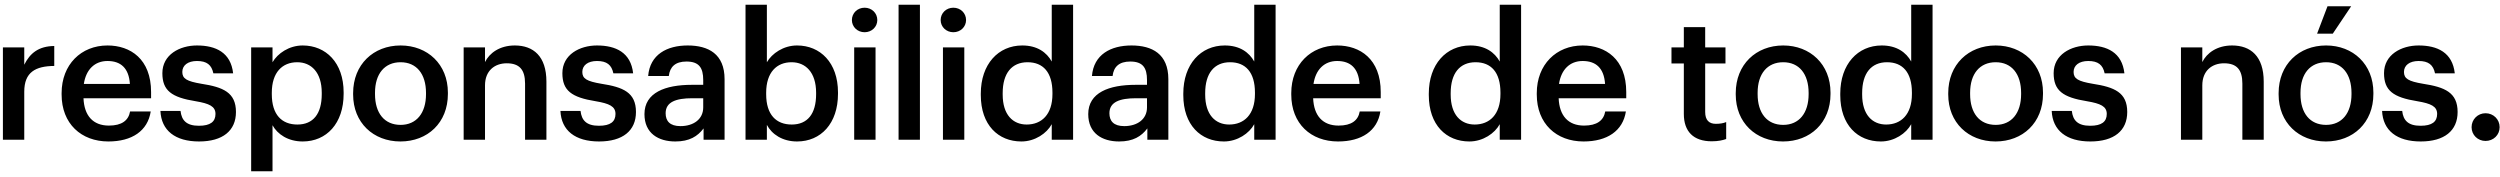
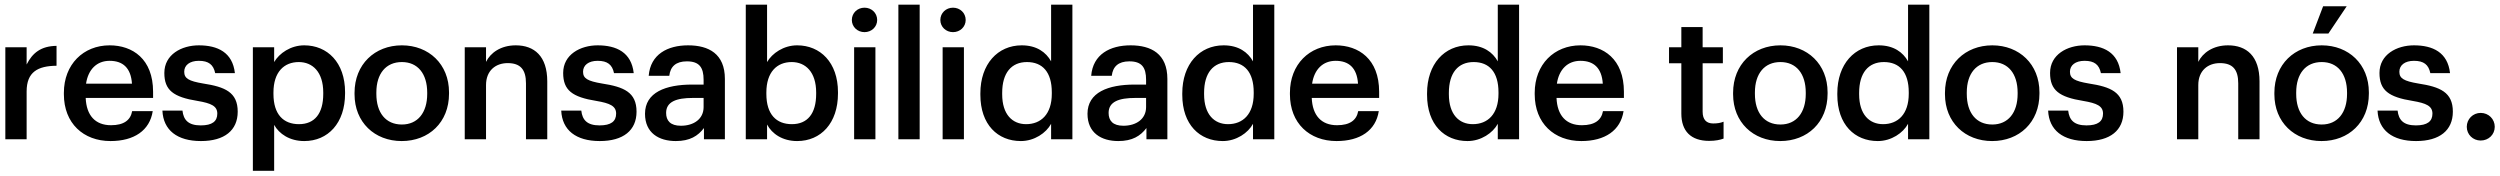
- <svg xmlns="http://www.w3.org/2000/svg" width="340" height="24" viewBox="0 0 340 24" fill="none">
-   <path d="M0.395 19V6.448H3.299V8.8C4.091 7.216 5.267 6.28 7.379 6.256V8.968C4.835 8.992 3.299 9.808 3.299 12.472V19H0.395ZM14.739 19.24C11.043 19.24 8.379 16.816 8.379 12.856V12.664C8.379 8.776 11.043 6.184 14.619 6.184C17.739 6.184 20.547 8.032 20.547 12.52V13.36H11.355C11.451 15.736 12.651 17.08 14.811 17.08C16.563 17.08 17.475 16.384 17.691 15.16H20.499C20.091 17.8 17.955 19.24 14.739 19.24ZM11.403 11.416H17.667C17.523 9.256 16.419 8.296 14.619 8.296C12.867 8.296 11.691 9.472 11.403 11.416ZM27.074 19.24C23.834 19.24 21.938 17.752 21.818 15.088H24.554C24.698 16.36 25.346 17.104 27.05 17.104C28.61 17.104 29.306 16.552 29.306 15.496C29.306 14.464 28.466 14.08 26.618 13.768C23.306 13.24 22.082 12.304 22.082 9.952C22.082 7.432 24.434 6.184 26.786 6.184C29.354 6.184 31.394 7.144 31.706 9.976H29.018C28.778 8.824 28.13 8.296 26.786 8.296C25.538 8.296 24.794 8.896 24.794 9.784C24.794 10.696 25.394 11.056 27.386 11.392C30.338 11.848 32.09 12.568 32.09 15.232C32.09 17.776 30.29 19.24 27.074 19.24ZM34.158 23.296V6.448H37.062V8.464C37.758 7.264 39.318 6.184 41.166 6.184C44.31 6.184 46.734 8.512 46.734 12.568V12.76C46.734 16.792 44.406 19.24 41.166 19.24C39.174 19.24 37.734 18.256 37.062 17.032V23.296H34.158ZM40.446 16.936C42.582 16.936 43.758 15.496 43.758 12.808V12.616C43.758 9.832 42.318 8.464 40.422 8.464C38.406 8.464 36.966 9.832 36.966 12.616V12.808C36.966 15.616 38.334 16.936 40.446 16.936ZM54.481 16.984C56.641 16.984 57.937 15.376 57.937 12.808V12.64C57.937 10.048 56.641 8.464 54.481 8.464C52.321 8.464 51.001 10.024 51.001 12.616V12.808C51.001 15.376 52.273 16.984 54.481 16.984ZM54.457 19.24C50.761 19.24 48.025 16.672 48.025 12.856V12.664C48.025 8.776 50.785 6.184 54.481 6.184C58.153 6.184 60.913 8.752 60.913 12.592V12.784C60.913 16.696 58.153 19.24 54.457 19.24ZM63.057 19V6.448H65.961V8.44C66.561 7.216 67.953 6.184 70.017 6.184C72.537 6.184 74.313 7.648 74.313 11.104V19H71.409V11.368C71.409 9.472 70.641 8.608 68.913 8.608C67.281 8.608 65.961 9.616 65.961 11.608V19H63.057ZM81.475 19.24C78.235 19.24 76.339 17.752 76.219 15.088H78.955C79.099 16.36 79.747 17.104 81.451 17.104C83.011 17.104 83.707 16.552 83.707 15.496C83.707 14.464 82.867 14.08 81.019 13.768C77.707 13.24 76.483 12.304 76.483 9.952C76.483 7.432 78.835 6.184 81.187 6.184C83.755 6.184 85.795 7.144 86.107 9.976H83.419C83.179 8.824 82.531 8.296 81.187 8.296C79.939 8.296 79.195 8.896 79.195 9.784C79.195 10.696 79.795 11.056 81.787 11.392C84.739 11.848 86.491 12.568 86.491 15.232C86.491 17.776 84.691 19.24 81.475 19.24ZM91.846 19.24C89.542 19.24 87.646 18.136 87.646 15.52C87.646 12.592 90.478 11.536 94.078 11.536H95.638V10.888C95.638 9.208 95.062 8.368 93.358 8.368C91.846 8.368 91.102 9.088 90.958 10.336H88.15C88.39 7.408 90.718 6.184 93.526 6.184C96.334 6.184 98.542 7.336 98.542 10.768V19H95.686V17.464C94.87 18.544 93.766 19.24 91.846 19.24ZM92.542 17.152C94.318 17.152 95.638 16.216 95.638 14.608V13.36H94.15C91.942 13.36 90.526 13.864 90.526 15.4C90.526 16.456 91.102 17.152 92.542 17.152ZM108.399 19.24C106.407 19.24 104.967 18.256 104.295 16.984V19H101.391V0.64H104.295V8.464C104.991 7.264 106.551 6.184 108.399 6.184C111.543 6.184 113.967 8.512 113.967 12.568V12.76C113.967 16.792 111.639 19.24 108.399 19.24ZM107.679 16.936C109.815 16.936 110.991 15.496 110.991 12.808V12.616C110.991 9.832 109.551 8.464 107.655 8.464C105.639 8.464 104.199 9.832 104.199 12.616V12.808C104.199 15.616 105.567 16.936 107.679 16.936ZM116.17 19V6.448H119.074V19H116.17ZM117.586 4.384C116.626 4.384 115.858 3.664 115.858 2.728C115.858 1.768 116.626 1.048 117.586 1.048C118.546 1.048 119.314 1.768 119.314 2.728C119.314 3.664 118.546 4.384 117.586 4.384ZM122.206 19V0.64H125.11V19H122.206ZM128.241 19V6.448H131.145V19H128.241ZM129.657 4.384C128.697 4.384 127.929 3.664 127.929 2.728C127.929 1.768 128.697 1.048 129.657 1.048C130.617 1.048 131.385 1.768 131.385 2.728C131.385 3.664 130.617 4.384 129.657 4.384ZM138.909 19.24C135.765 19.24 133.389 17.008 133.389 12.928V12.736C133.389 8.728 135.765 6.184 139.029 6.184C141.069 6.184 142.341 7.12 143.037 8.368V0.64H145.941V19H143.037V16.888C142.365 18.136 140.757 19.24 138.909 19.24ZM139.629 16.936C141.645 16.936 143.133 15.592 143.133 12.784V12.592C143.133 9.832 141.861 8.464 139.749 8.464C137.613 8.464 136.365 9.952 136.365 12.664V12.856C136.365 15.616 137.757 16.936 139.629 16.936ZM152.2 19.24C149.896 19.24 148 18.136 148 15.52C148 12.592 150.832 11.536 154.432 11.536H155.992V10.888C155.992 9.208 155.416 8.368 153.712 8.368C152.2 8.368 151.456 9.088 151.312 10.336H148.504C148.744 7.408 151.072 6.184 153.88 6.184C156.688 6.184 158.896 7.336 158.896 10.768V19H156.04V17.464C155.224 18.544 154.12 19.24 152.2 19.24ZM152.896 17.152C154.672 17.152 155.992 16.216 155.992 14.608V13.36H154.504C152.296 13.36 150.88 13.864 150.88 15.4C150.88 16.456 151.456 17.152 152.896 17.152ZM166.449 19.24C163.305 19.24 160.929 17.008 160.929 12.928V12.736C160.929 8.728 163.305 6.184 166.569 6.184C168.609 6.184 169.881 7.12 170.577 8.368V0.64H173.481V19H170.577V16.888C169.905 18.136 168.297 19.24 166.449 19.24ZM167.169 16.936C169.185 16.936 170.673 15.592 170.673 12.784V12.592C170.673 9.832 169.401 8.464 167.289 8.464C165.153 8.464 163.905 9.952 163.905 12.664V12.856C163.905 15.616 165.297 16.936 167.169 16.936ZM181.972 19.24C178.276 19.24 175.612 16.816 175.612 12.856V12.664C175.612 8.776 178.276 6.184 181.852 6.184C184.972 6.184 187.78 8.032 187.78 12.52V13.36H178.588C178.684 15.736 179.884 17.08 182.044 17.08C183.796 17.08 184.708 16.384 184.924 15.16H187.732C187.324 17.8 185.188 19.24 181.972 19.24ZM178.636 11.416H184.9C184.756 9.256 183.652 8.296 181.852 8.296C180.1 8.296 178.924 9.472 178.636 11.416ZM199.837 19.24C196.693 19.24 194.317 17.008 194.317 12.928V12.736C194.317 8.728 196.693 6.184 199.957 6.184C201.997 6.184 203.269 7.12 203.965 8.368V0.64H206.869V19H203.965V16.888C203.293 18.136 201.685 19.24 199.837 19.24ZM200.557 16.936C202.573 16.936 204.061 15.592 204.061 12.784V12.592C204.061 9.832 202.789 8.464 200.677 8.464C198.541 8.464 197.293 9.952 197.293 12.664V12.856C197.293 15.616 198.685 16.936 200.557 16.936ZM215.361 19.24C211.665 19.24 209.001 16.816 209.001 12.856V12.664C209.001 8.776 211.665 6.184 215.241 6.184C218.361 6.184 221.169 8.032 221.169 12.52V13.36H211.977C212.073 15.736 213.273 17.08 215.433 17.08C217.185 17.08 218.097 16.384 218.313 15.16H221.121C220.713 17.8 218.577 19.24 215.361 19.24ZM212.025 11.416H218.289C218.145 9.256 217.041 8.296 215.241 8.296C213.489 8.296 212.313 9.472 212.025 11.416ZM232.793 19.216C230.297 19.216 229.001 17.872 229.001 15.496V8.632H227.321V6.448H229.001V3.688H231.905V6.448H234.665V8.632H231.905V15.232C231.905 16.336 232.433 16.84 233.345 16.84C233.921 16.84 234.353 16.768 234.761 16.6V18.904C234.305 19.072 233.681 19.216 232.793 19.216ZM242.517 16.984C244.677 16.984 245.973 15.376 245.973 12.808V12.64C245.973 10.048 244.677 8.464 242.517 8.464C240.357 8.464 239.037 10.024 239.037 12.616V12.808C239.037 15.376 240.309 16.984 242.517 16.984ZM242.493 19.24C238.797 19.24 236.061 16.672 236.061 12.856V12.664C236.061 8.776 238.821 6.184 242.517 6.184C246.189 6.184 248.949 8.752 248.949 12.592V12.784C248.949 16.696 246.189 19.24 242.493 19.24ZM255.796 19.24C252.652 19.24 250.276 17.008 250.276 12.928V12.736C250.276 8.728 252.652 6.184 255.916 6.184C257.956 6.184 259.228 7.12 259.924 8.368V0.64H262.828V19H259.924V16.888C259.252 18.136 257.644 19.24 255.796 19.24ZM256.516 16.936C258.532 16.936 260.02 15.592 260.02 12.784V12.592C260.02 9.832 258.748 8.464 256.636 8.464C254.5 8.464 253.252 9.952 253.252 12.664V12.856C253.252 15.616 254.644 16.936 256.516 16.936ZM271.416 16.984C273.576 16.984 274.872 15.376 274.872 12.808V12.64C274.872 10.048 273.576 8.464 271.416 8.464C269.256 8.464 267.936 10.024 267.936 12.616V12.808C267.936 15.376 269.208 16.984 271.416 16.984ZM271.392 19.24C267.696 19.24 264.96 16.672 264.96 12.856V12.664C264.96 8.776 267.72 6.184 271.416 6.184C275.088 6.184 277.848 8.752 277.848 12.592V12.784C277.848 16.696 275.088 19.24 271.392 19.24ZM284.288 19.24C281.048 19.24 279.152 17.752 279.032 15.088H281.768C281.912 16.36 282.56 17.104 284.264 17.104C285.824 17.104 286.52 16.552 286.52 15.496C286.52 14.464 285.68 14.08 283.832 13.768C280.52 13.24 279.296 12.304 279.296 9.952C279.296 7.432 281.648 6.184 284 6.184C286.568 6.184 288.608 7.144 288.92 9.976H286.232C285.992 8.824 285.344 8.296 284 8.296C282.752 8.296 282.008 8.896 282.008 9.784C282.008 10.696 282.608 11.056 284.6 11.392C287.552 11.848 289.304 12.568 289.304 15.232C289.304 17.776 287.504 19.24 284.288 19.24ZM296.61 19V6.448H299.514V8.44C300.114 7.216 301.506 6.184 303.57 6.184C306.09 6.184 307.866 7.648 307.866 11.104V19H304.962V11.368C304.962 9.472 304.194 8.608 302.466 8.608C300.834 8.608 299.514 9.616 299.514 11.608V19H296.61ZM315.124 4.576L316.54 0.856H319.756L317.26 4.576H315.124ZM316.348 16.984C318.508 16.984 319.804 15.376 319.804 12.808V12.64C319.804 10.048 318.508 8.464 316.348 8.464C314.188 8.464 312.868 10.024 312.868 12.616V12.808C312.868 15.376 314.14 16.984 316.348 16.984ZM316.324 19.24C312.628 19.24 309.892 16.672 309.892 12.856V12.664C309.892 8.776 312.652 6.184 316.348 6.184C320.02 6.184 322.78 8.752 322.78 12.592V12.784C322.78 16.696 320.02 19.24 316.324 19.24ZM329.219 19.24C325.979 19.24 324.083 17.752 323.963 15.088H326.699C326.843 16.36 327.491 17.104 329.195 17.104C330.755 17.104 331.451 16.552 331.451 15.496C331.451 14.464 330.611 14.08 328.763 13.768C325.451 13.24 324.227 12.304 324.227 9.952C324.227 7.432 326.579 6.184 328.931 6.184C331.499 6.184 333.539 7.144 333.851 9.976H331.163C330.923 8.824 330.275 8.296 328.931 8.296C327.683 8.296 326.939 8.896 326.939 9.784C326.939 10.696 327.539 11.056 329.531 11.392C332.483 11.848 334.235 12.568 334.235 15.232C334.235 17.776 332.435 19.24 329.219 19.24ZM338.031 19.168C336.975 19.168 336.135 18.352 336.135 17.296C336.135 16.24 336.975 15.4 338.031 15.4C339.111 15.4 339.951 16.24 339.951 17.296C339.951 18.352 339.111 19.168 338.031 19.168Z" fill="black" />
+ <svg xmlns="http://www.w3.org/2000/svg" width="341" height="24" viewBox="0 0 341 24" fill="none">
+   <path d="M0.728 19V6.448H3.632V8.8C4.424 7.216 5.6 6.28 7.712 6.256V8.968C5.168 8.992 3.632 9.808 3.632 12.472V19H0.728ZM15.073 19.24C11.377 19.24 8.713 16.816 8.713 12.856V12.664C8.713 8.776 11.377 6.184 14.953 6.184C18.073 6.184 20.881 8.032 20.881 12.52V13.36H11.689C11.785 15.736 12.985 17.08 15.145 17.08C16.897 17.08 17.809 16.384 18.025 15.16H20.833C20.425 17.8 18.289 19.24 15.073 19.24ZM11.737 11.416H18.001C17.857 9.256 16.753 8.296 14.953 8.296C13.201 8.296 12.025 9.472 11.737 11.416ZM27.408 19.24C24.168 19.24 22.272 17.752 22.152 15.088H24.888C25.032 16.36 25.68 17.104 27.384 17.104C28.944 17.104 29.64 16.552 29.64 15.496C29.64 14.464 28.8 14.08 26.952 13.768C23.64 13.24 22.416 12.304 22.416 9.952C22.416 7.432 24.768 6.184 27.12 6.184C29.688 6.184 31.728 7.144 32.04 9.976H29.352C29.112 8.824 28.464 8.296 27.12 8.296C25.872 8.296 25.128 8.896 25.128 9.784C25.128 10.696 25.728 11.056 27.72 11.392C30.672 11.848 32.424 12.568 32.424 15.232C32.424 17.776 30.624 19.24 27.408 19.24ZM34.491 23.296V6.448H37.395V8.464C38.091 7.264 39.651 6.184 41.499 6.184C44.643 6.184 47.067 8.512 47.067 12.568V12.76C47.067 16.792 44.739 19.24 41.499 19.24C39.507 19.24 38.067 18.256 37.395 17.032V23.296H34.491ZM40.779 16.936C42.915 16.936 44.091 15.496 44.091 12.808V12.616C44.091 9.832 42.651 8.464 40.755 8.464C38.739 8.464 37.299 9.832 37.299 12.616V12.808C37.299 15.616 38.667 16.936 40.779 16.936ZM54.815 16.984C56.975 16.984 58.271 15.376 58.271 12.808V12.64C58.271 10.048 56.975 8.464 54.815 8.464C52.655 8.464 51.335 10.024 51.335 12.616V12.808C51.335 15.376 52.607 16.984 54.815 16.984ZM54.791 19.24C51.095 19.24 48.359 16.672 48.359 12.856V12.664C48.359 8.776 51.119 6.184 54.815 6.184C58.487 6.184 61.247 8.752 61.247 12.592V12.784C61.247 16.696 58.487 19.24 54.791 19.24ZM63.391 19V6.448H66.294V8.44C66.894 7.216 68.287 6.184 70.35 6.184C72.871 6.184 74.647 7.648 74.647 11.104V19H71.743V11.368C71.743 9.472 70.975 8.608 69.246 8.608C67.615 8.608 66.294 9.616 66.294 11.608V19H63.391ZM81.808 19.24C78.568 19.24 76.672 17.752 76.552 15.088H79.288C79.432 16.36 80.08 17.104 81.784 17.104C83.344 17.104 84.04 16.552 84.04 15.496C84.04 14.464 83.2 14.08 81.352 13.768C78.04 13.24 76.816 12.304 76.816 9.952C76.816 7.432 79.168 6.184 81.52 6.184C84.088 6.184 86.128 7.144 86.44 9.976H83.752C83.512 8.824 82.864 8.296 81.52 8.296C80.272 8.296 79.528 8.896 79.528 9.784C79.528 10.696 80.128 11.056 82.12 11.392C85.072 11.848 86.824 12.568 86.824 15.232C86.824 17.776 85.024 19.24 81.808 19.24ZM92.179 19.24C89.875 19.24 87.979 18.136 87.979 15.52C87.979 12.592 90.811 11.536 94.411 11.536H95.971V10.888C95.971 9.208 95.395 8.368 93.691 8.368C92.179 8.368 91.435 9.088 91.291 10.336H88.483C88.723 7.408 91.051 6.184 93.859 6.184C96.667 6.184 98.875 7.336 98.875 10.768V19H96.019V17.464C95.203 18.544 94.099 19.24 92.179 19.24ZM92.875 17.152C94.651 17.152 95.971 16.216 95.971 14.608V13.36H94.483C92.275 13.36 90.859 13.864 90.859 15.4C90.859 16.456 91.435 17.152 92.875 17.152ZM108.732 19.24C106.74 19.24 105.3 18.256 104.628 16.984V19H101.724V0.64H104.628V8.464C105.324 7.264 106.884 6.184 108.732 6.184C111.876 6.184 114.3 8.512 114.3 12.568V12.76C114.3 16.792 111.972 19.24 108.732 19.24ZM108.012 16.936C110.148 16.936 111.324 15.496 111.324 12.808V12.616C111.324 9.832 109.884 8.464 107.988 8.464C105.972 8.464 104.532 9.832 104.532 12.616V12.808C104.532 15.616 105.9 16.936 108.012 16.936ZM116.503 19V6.448H119.407V19H116.503ZM117.919 4.384C116.959 4.384 116.191 3.664 116.191 2.728C116.191 1.768 116.959 1.048 117.919 1.048C118.879 1.048 119.647 1.768 119.647 2.728C119.647 3.664 118.879 4.384 117.919 4.384ZM122.539 19V0.64H125.443V19H122.539ZM128.575 19V6.448H131.479V19H128.575ZM129.991 4.384C129.031 4.384 128.263 3.664 128.263 2.728C128.263 1.768 129.031 1.048 129.991 1.048C130.951 1.048 131.719 1.768 131.719 2.728C131.719 3.664 130.951 4.384 129.991 4.384ZM139.242 19.24C136.098 19.24 133.722 17.008 133.722 12.928V12.736C133.722 8.728 136.098 6.184 139.362 6.184C141.402 6.184 142.674 7.12 143.37 8.368V0.64H146.274V19H143.37V16.888C142.698 18.136 141.09 19.24 139.242 19.24ZM139.962 16.936C141.978 16.936 143.466 15.592 143.466 12.784V12.592C143.466 9.832 142.194 8.464 140.082 8.464C137.946 8.464 136.698 9.952 136.698 12.664V12.856C136.698 15.616 138.09 16.936 139.962 16.936ZM152.534 19.24C150.23 19.24 148.334 18.136 148.334 15.52C148.334 12.592 151.166 11.536 154.766 11.536H156.326V10.888C156.326 9.208 155.75 8.368 154.046 8.368C152.534 8.368 151.79 9.088 151.646 10.336H148.838C149.078 7.408 151.406 6.184 154.214 6.184C157.022 6.184 159.23 7.336 159.23 10.768V19H156.374V17.464C155.558 18.544 154.454 19.24 152.534 19.24ZM153.23 17.152C155.006 17.152 156.326 16.216 156.326 14.608V13.36H154.838C152.63 13.36 151.214 13.864 151.214 15.4C151.214 16.456 151.79 17.152 153.23 17.152ZM166.782 19.24C163.638 19.24 161.262 17.008 161.262 12.928V12.736C161.262 8.728 163.638 6.184 166.902 6.184C168.942 6.184 170.214 7.12 170.91 8.368V0.64H173.814V19H170.91V16.888C170.238 18.136 168.63 19.24 166.782 19.24ZM167.502 16.936C169.518 16.936 171.006 15.592 171.006 12.784V12.592C171.006 9.832 169.734 8.464 167.622 8.464C165.486 8.464 164.238 9.952 164.238 12.664V12.856C164.238 15.616 165.63 16.936 167.502 16.936ZM182.306 19.24C178.61 19.24 175.946 16.816 175.946 12.856V12.664C175.946 8.776 178.61 6.184 182.186 6.184C185.306 6.184 188.114 8.032 188.114 12.52V13.36H178.922C179.018 15.736 180.218 17.08 182.378 17.08C184.13 17.08 185.042 16.384 185.258 15.16H188.066C187.658 17.8 185.522 19.24 182.306 19.24ZM178.97 11.416H185.234C185.09 9.256 183.986 8.296 182.186 8.296C180.434 8.296 179.258 9.472 178.97 11.416ZM200.17 19.24C197.026 19.24 194.65 17.008 194.65 12.928V12.736C194.65 8.728 197.026 6.184 200.29 6.184C202.33 6.184 203.602 7.12 204.298 8.368V0.64H207.202V19H204.298V16.888C203.626 18.136 202.018 19.24 200.17 19.24ZM200.89 16.936C202.906 16.936 204.394 15.592 204.394 12.784V12.592C204.394 9.832 203.122 8.464 201.01 8.464C198.874 8.464 197.626 9.952 197.626 12.664V12.856C197.626 15.616 199.018 16.936 200.89 16.936ZM215.694 19.24C211.998 19.24 209.334 16.816 209.334 12.856V12.664C209.334 8.776 211.998 6.184 215.574 6.184C218.694 6.184 221.502 8.032 221.502 12.52V13.36H212.31C212.406 15.736 213.606 17.08 215.766 17.08C217.518 17.08 218.43 16.384 218.646 15.16H221.454C221.046 17.8 218.91 19.24 215.694 19.24ZM212.358 11.416H218.622C218.478 9.256 217.374 8.296 215.574 8.296C213.822 8.296 212.646 9.472 212.358 11.416ZM233.127 19.216C230.631 19.216 229.335 17.872 229.335 15.496V8.632H227.655V6.448H229.335V3.688H232.239V6.448H234.999V8.632H232.239V15.232C232.239 16.336 232.767 16.84 233.679 16.84C234.255 16.84 234.687 16.768 235.095 16.6V18.904C234.639 19.072 234.015 19.216 233.127 19.216ZM242.85 16.984C245.01 16.984 246.306 15.376 246.306 12.808V12.64C246.306 10.048 245.01 8.464 242.85 8.464C240.69 8.464 239.37 10.024 239.37 12.616V12.808C239.37 15.376 240.642 16.984 242.85 16.984ZM242.826 19.24C239.13 19.24 236.394 16.672 236.394 12.856V12.664C236.394 8.776 239.154 6.184 242.85 6.184C246.522 6.184 249.282 8.752 249.282 12.592V12.784C249.282 16.696 246.522 19.24 242.826 19.24ZM256.13 19.24C252.986 19.24 250.61 17.008 250.61 12.928V12.736C250.61 8.728 252.986 6.184 256.25 6.184C258.29 6.184 259.562 7.12 260.258 8.368V0.64H263.162V19H260.258V16.888C259.586 18.136 257.978 19.24 256.13 19.24ZM256.85 16.936C258.866 16.936 260.354 15.592 260.354 12.784V12.592C260.354 9.832 259.082 8.464 256.97 8.464C254.834 8.464 253.586 9.952 253.586 12.664V12.856C253.586 15.616 254.978 16.936 256.85 16.936ZM271.749 16.984C273.909 16.984 275.205 15.376 275.205 12.808V12.64C275.205 10.048 273.909 8.464 271.749 8.464C269.589 8.464 268.269 10.024 268.269 12.616V12.808C268.269 15.376 269.541 16.984 271.749 16.984ZM271.725 19.24C268.029 19.24 265.293 16.672 265.293 12.856V12.664C265.293 8.776 268.053 6.184 271.749 6.184C275.421 6.184 278.181 8.752 278.181 12.592V12.784C278.181 16.696 275.421 19.24 271.725 19.24ZM284.621 19.24C281.381 19.24 279.485 17.752 279.365 15.088H282.101C282.245 16.36 282.893 17.104 284.597 17.104C286.157 17.104 286.853 16.552 286.853 15.496C286.853 14.464 286.013 14.08 284.165 13.768C280.853 13.24 279.629 12.304 279.629 9.952C279.629 7.432 281.981 6.184 284.333 6.184C286.901 6.184 288.941 7.144 289.253 9.976H286.565C286.325 8.824 285.677 8.296 284.333 8.296C283.085 8.296 282.341 8.896 282.341 9.784C282.341 10.696 282.941 11.056 284.933 11.392C287.885 11.848 289.637 12.568 289.637 15.232C289.637 17.776 287.837 19.24 284.621 19.24ZM296.943 19V6.448H299.847V8.44C300.447 7.216 301.839 6.184 303.903 6.184C306.423 6.184 308.199 7.648 308.199 11.104V19H305.295V11.368C305.295 9.472 304.527 8.608 302.799 8.608C301.167 8.608 299.847 9.616 299.847 11.608V19H296.943ZM315.457 4.576L316.873 0.856H320.089L317.593 4.576H315.457ZM316.681 16.984C318.841 16.984 320.137 15.376 320.137 12.808V12.64C320.137 10.048 318.841 8.464 316.681 8.464C314.521 8.464 313.201 10.024 313.201 12.616V12.808C313.201 15.376 314.473 16.984 316.681 16.984ZM316.657 19.24C312.961 19.24 310.225 16.672 310.225 12.856V12.664C310.225 8.776 312.985 6.184 316.681 6.184C320.353 6.184 323.113 8.752 323.113 12.592V12.784C323.113 16.696 320.353 19.24 316.657 19.24ZM329.553 19.24C326.313 19.24 324.417 17.752 324.297 15.088H327.033C327.177 16.36 327.825 17.104 329.529 17.104C331.089 17.104 331.785 16.552 331.785 15.496C331.785 14.464 330.945 14.08 329.097 13.768C325.785 13.24 324.561 12.304 324.561 9.952C324.561 7.432 326.913 6.184 329.265 6.184C331.833 6.184 333.873 7.144 334.185 9.976H331.497C331.257 8.824 330.609 8.296 329.265 8.296C328.017 8.296 327.273 8.896 327.273 9.784C327.273 10.696 327.873 11.056 329.865 11.392C332.817 11.848 334.569 12.568 334.569 15.232C334.569 17.776 332.769 19.24 329.553 19.24ZM338.364 19.168C337.308 19.168 336.468 18.352 336.468 17.296C336.468 16.24 337.308 15.4 338.364 15.4C339.444 15.4 340.284 16.24 340.284 17.296C340.284 18.352 339.444 19.168 338.364 19.168Z" fill="black" />
</svg>
